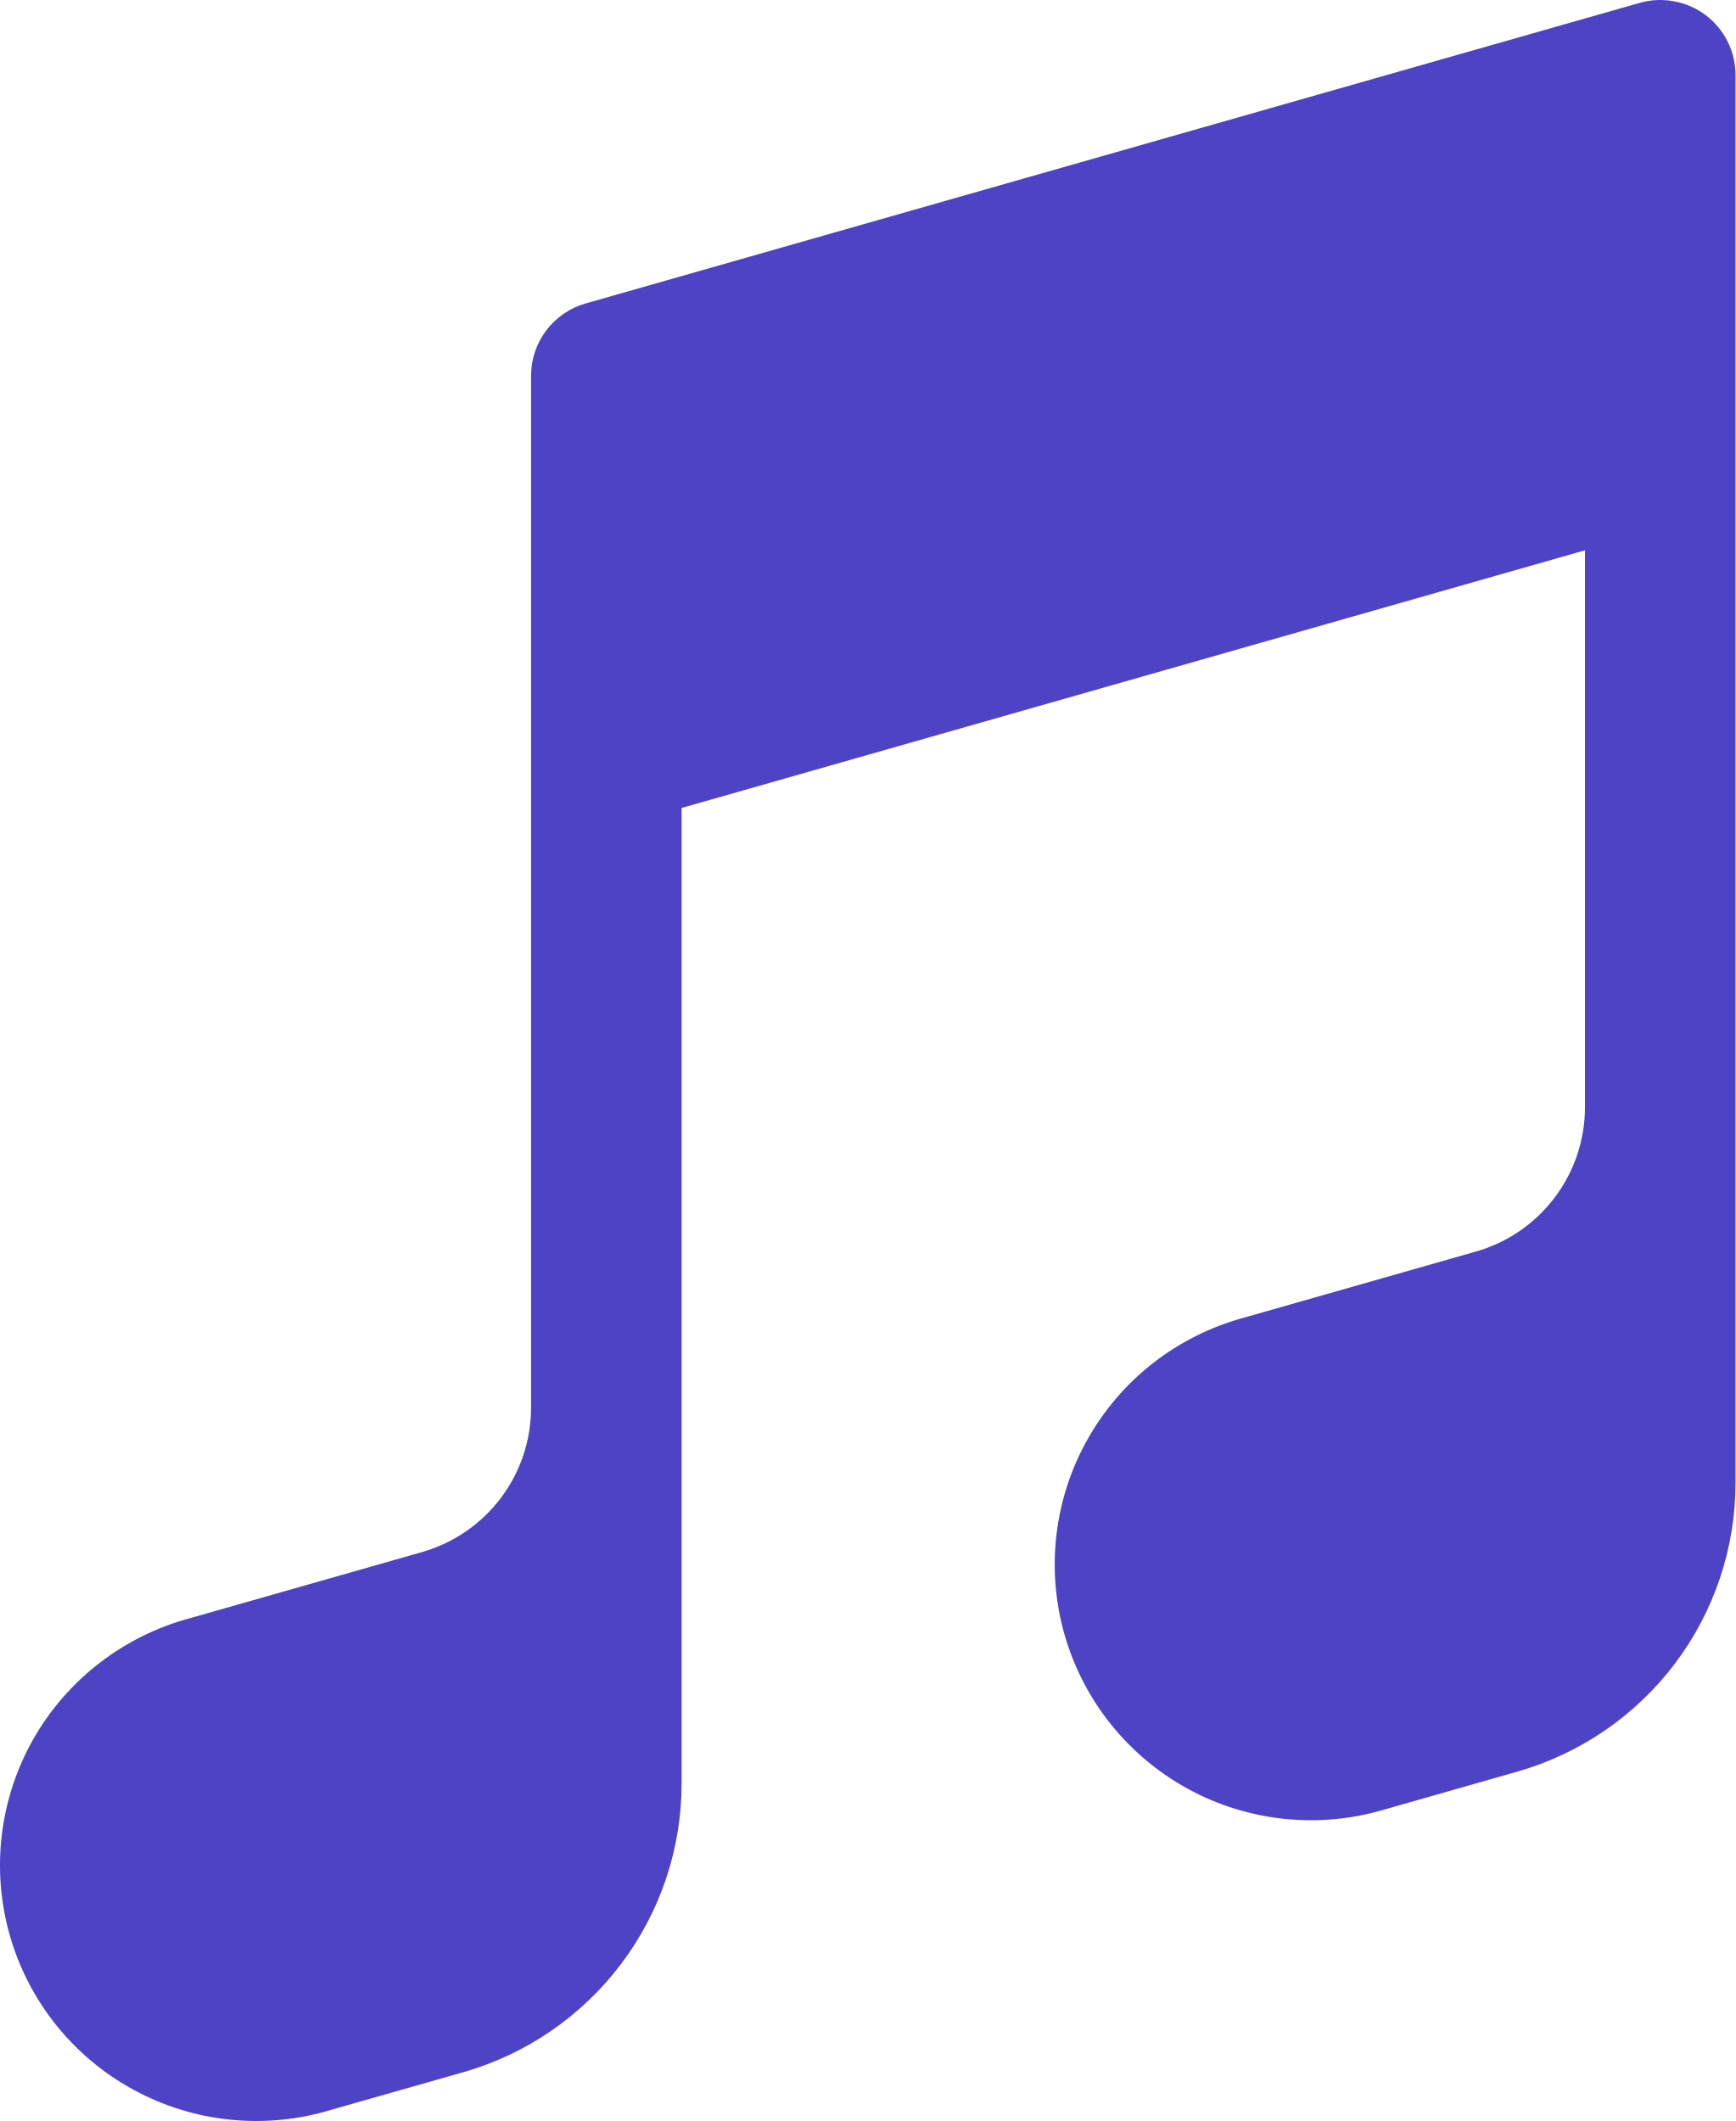
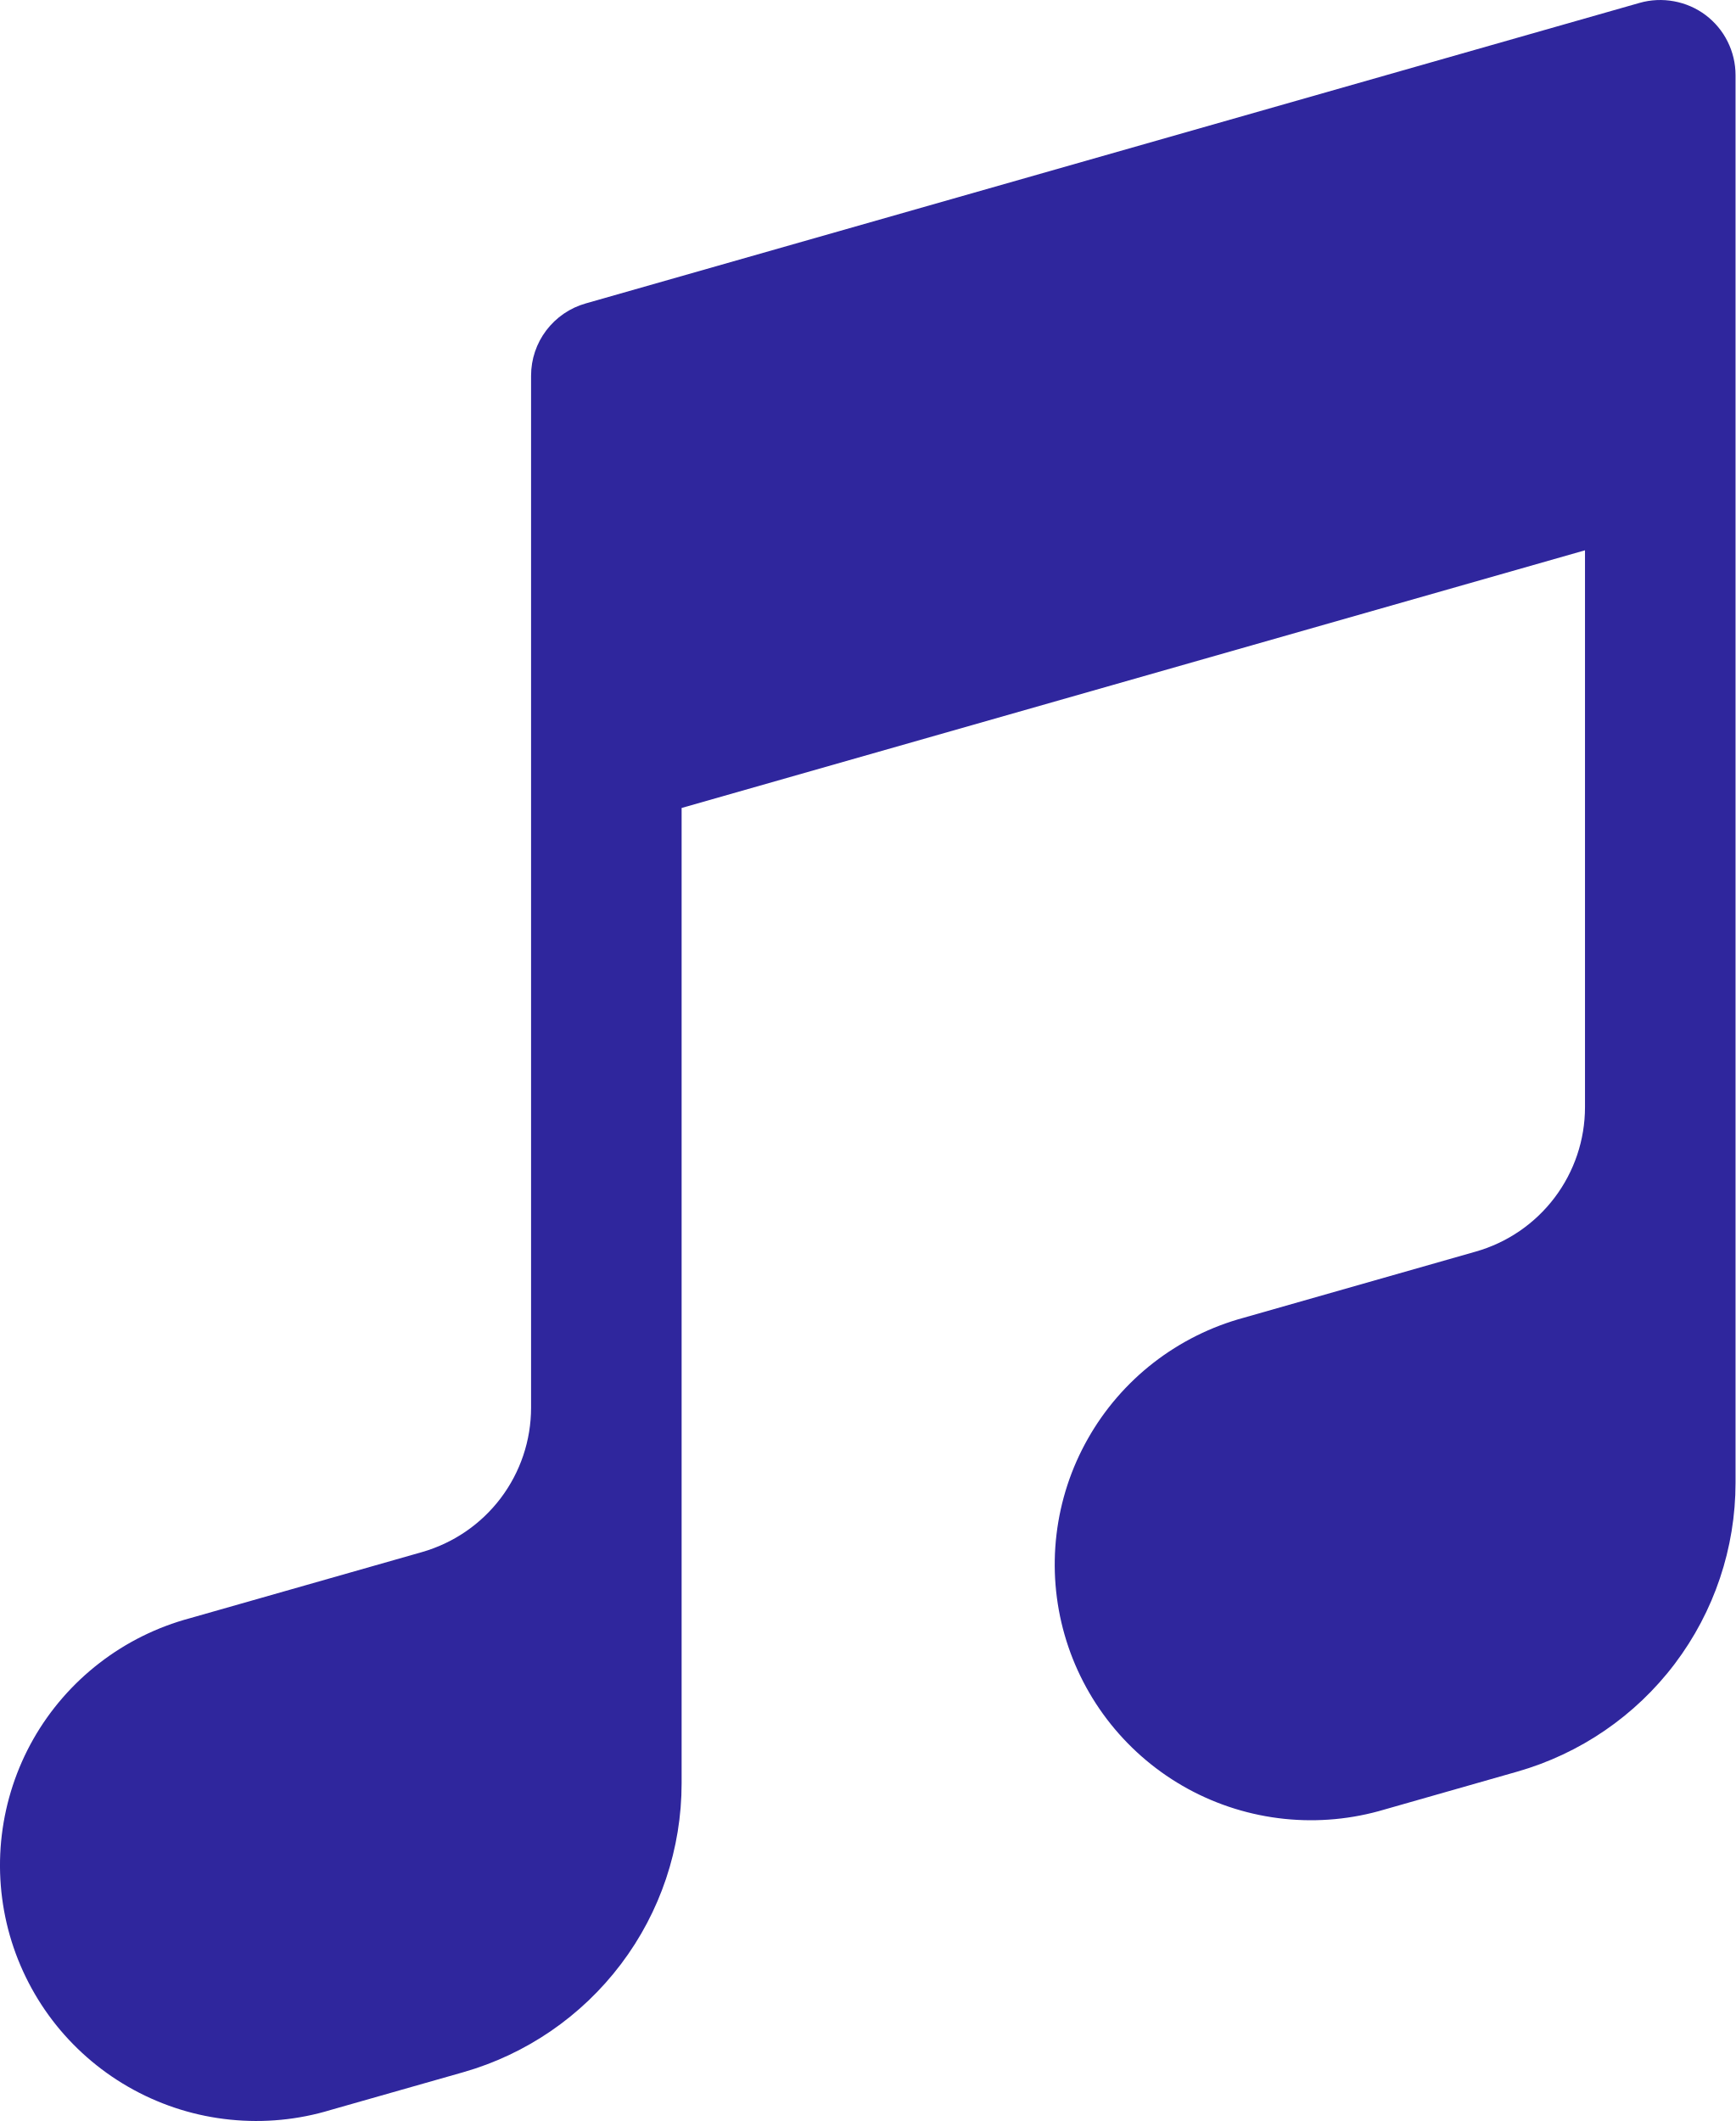
<svg xmlns="http://www.w3.org/2000/svg" width="27" height="33" viewBox="0 0 27 33" fill="none">
-   <path fill-rule="evenodd" clip-rule="evenodd" d="M26.535 0.235C26.679 0.344 26.797 0.485 26.877 0.647C26.958 0.809 27 0.988 27 1.169V23.07C27 24.086 26.668 25.075 26.055 25.886C25.442 26.697 24.581 27.286 23.602 27.565L21.541 28.153C21.035 28.304 20.505 28.354 19.98 28.299C19.454 28.244 18.946 28.086 18.482 27.833C18.019 27.58 17.611 27.238 17.281 26.826C16.952 26.415 16.707 25.942 16.562 25.435C16.417 24.928 16.374 24.398 16.436 23.875C16.498 23.352 16.663 22.846 16.923 22.387C17.182 21.928 17.53 21.525 17.947 21.201C18.364 20.878 18.841 20.64 19.35 20.502L22.959 19.473C23.448 19.334 23.879 19.039 24.185 18.634C24.492 18.228 24.658 17.734 24.658 17.226V8.562L10.604 12.571V27.746C10.604 28.762 10.273 29.75 9.659 30.561C9.046 31.372 8.185 31.962 7.207 32.241L5.145 32.828C4.639 32.982 4.107 33.033 3.581 32.979C3.055 32.926 2.544 32.768 2.079 32.515C1.615 32.263 1.205 31.92 0.874 31.508C0.544 31.096 0.299 30.622 0.153 30.114C0.008 29.606 -0.035 29.074 0.028 28.55C0.091 28.026 0.257 27.519 0.518 27.059C0.779 26.6 1.129 26.197 1.548 25.874C1.966 25.551 2.445 25.314 2.956 25.177L6.563 24.149C7.053 24.009 7.483 23.715 7.79 23.309C8.096 22.904 8.262 22.41 8.262 21.901V5.844C8.262 5.59 8.345 5.343 8.498 5.141C8.652 4.938 8.867 4.79 9.112 4.721L25.507 0.045C25.681 -0.005 25.865 -0.013 26.043 0.02C26.222 0.053 26.39 0.126 26.535 0.235Z" fill="#4D43C4" />
+   <path fill-rule="evenodd" clip-rule="evenodd" d="M26.535 0.235C26.679 0.344 26.797 0.485 26.877 0.647C26.958 0.809 27 0.988 27 1.169V23.07C27 24.086 26.668 25.075 26.055 25.886C25.442 26.697 24.581 27.286 23.602 27.565L21.541 28.153C21.035 28.304 20.505 28.354 19.98 28.299C19.454 28.244 18.946 28.086 18.482 27.833C18.019 27.58 17.611 27.238 17.281 26.826C16.952 26.415 16.707 25.942 16.562 25.435C16.417 24.928 16.374 24.398 16.436 23.875C16.498 23.352 16.663 22.846 16.923 22.387C17.182 21.928 17.53 21.525 17.947 21.201C18.364 20.878 18.841 20.64 19.35 20.502L22.959 19.473C23.448 19.334 23.879 19.039 24.185 18.634C24.492 18.228 24.658 17.734 24.658 17.226V8.562L10.604 12.571V27.746C10.604 28.762 10.273 29.75 9.659 30.561C9.046 31.372 8.185 31.962 7.207 32.241L5.145 32.828C4.639 32.982 4.107 33.033 3.581 32.979C3.055 32.926 2.544 32.768 2.079 32.515C1.615 32.263 1.205 31.92 0.874 31.508C0.544 31.096 0.299 30.622 0.153 30.114C0.008 29.606 -0.035 29.074 0.028 28.55C0.091 28.026 0.257 27.519 0.518 27.059C0.779 26.6 1.129 26.197 1.548 25.874C1.966 25.551 2.445 25.314 2.956 25.177L6.563 24.149C7.053 24.009 7.483 23.715 7.79 23.309C8.096 22.904 8.262 22.41 8.262 21.901V5.844C8.262 5.59 8.345 5.343 8.498 5.141C8.652 4.938 8.867 4.79 9.112 4.721L25.507 0.045C25.681 -0.005 25.865 -0.013 26.043 0.02C26.222 0.053 26.39 0.126 26.535 0.235Z" fill="#2F269D" />
</svg>
